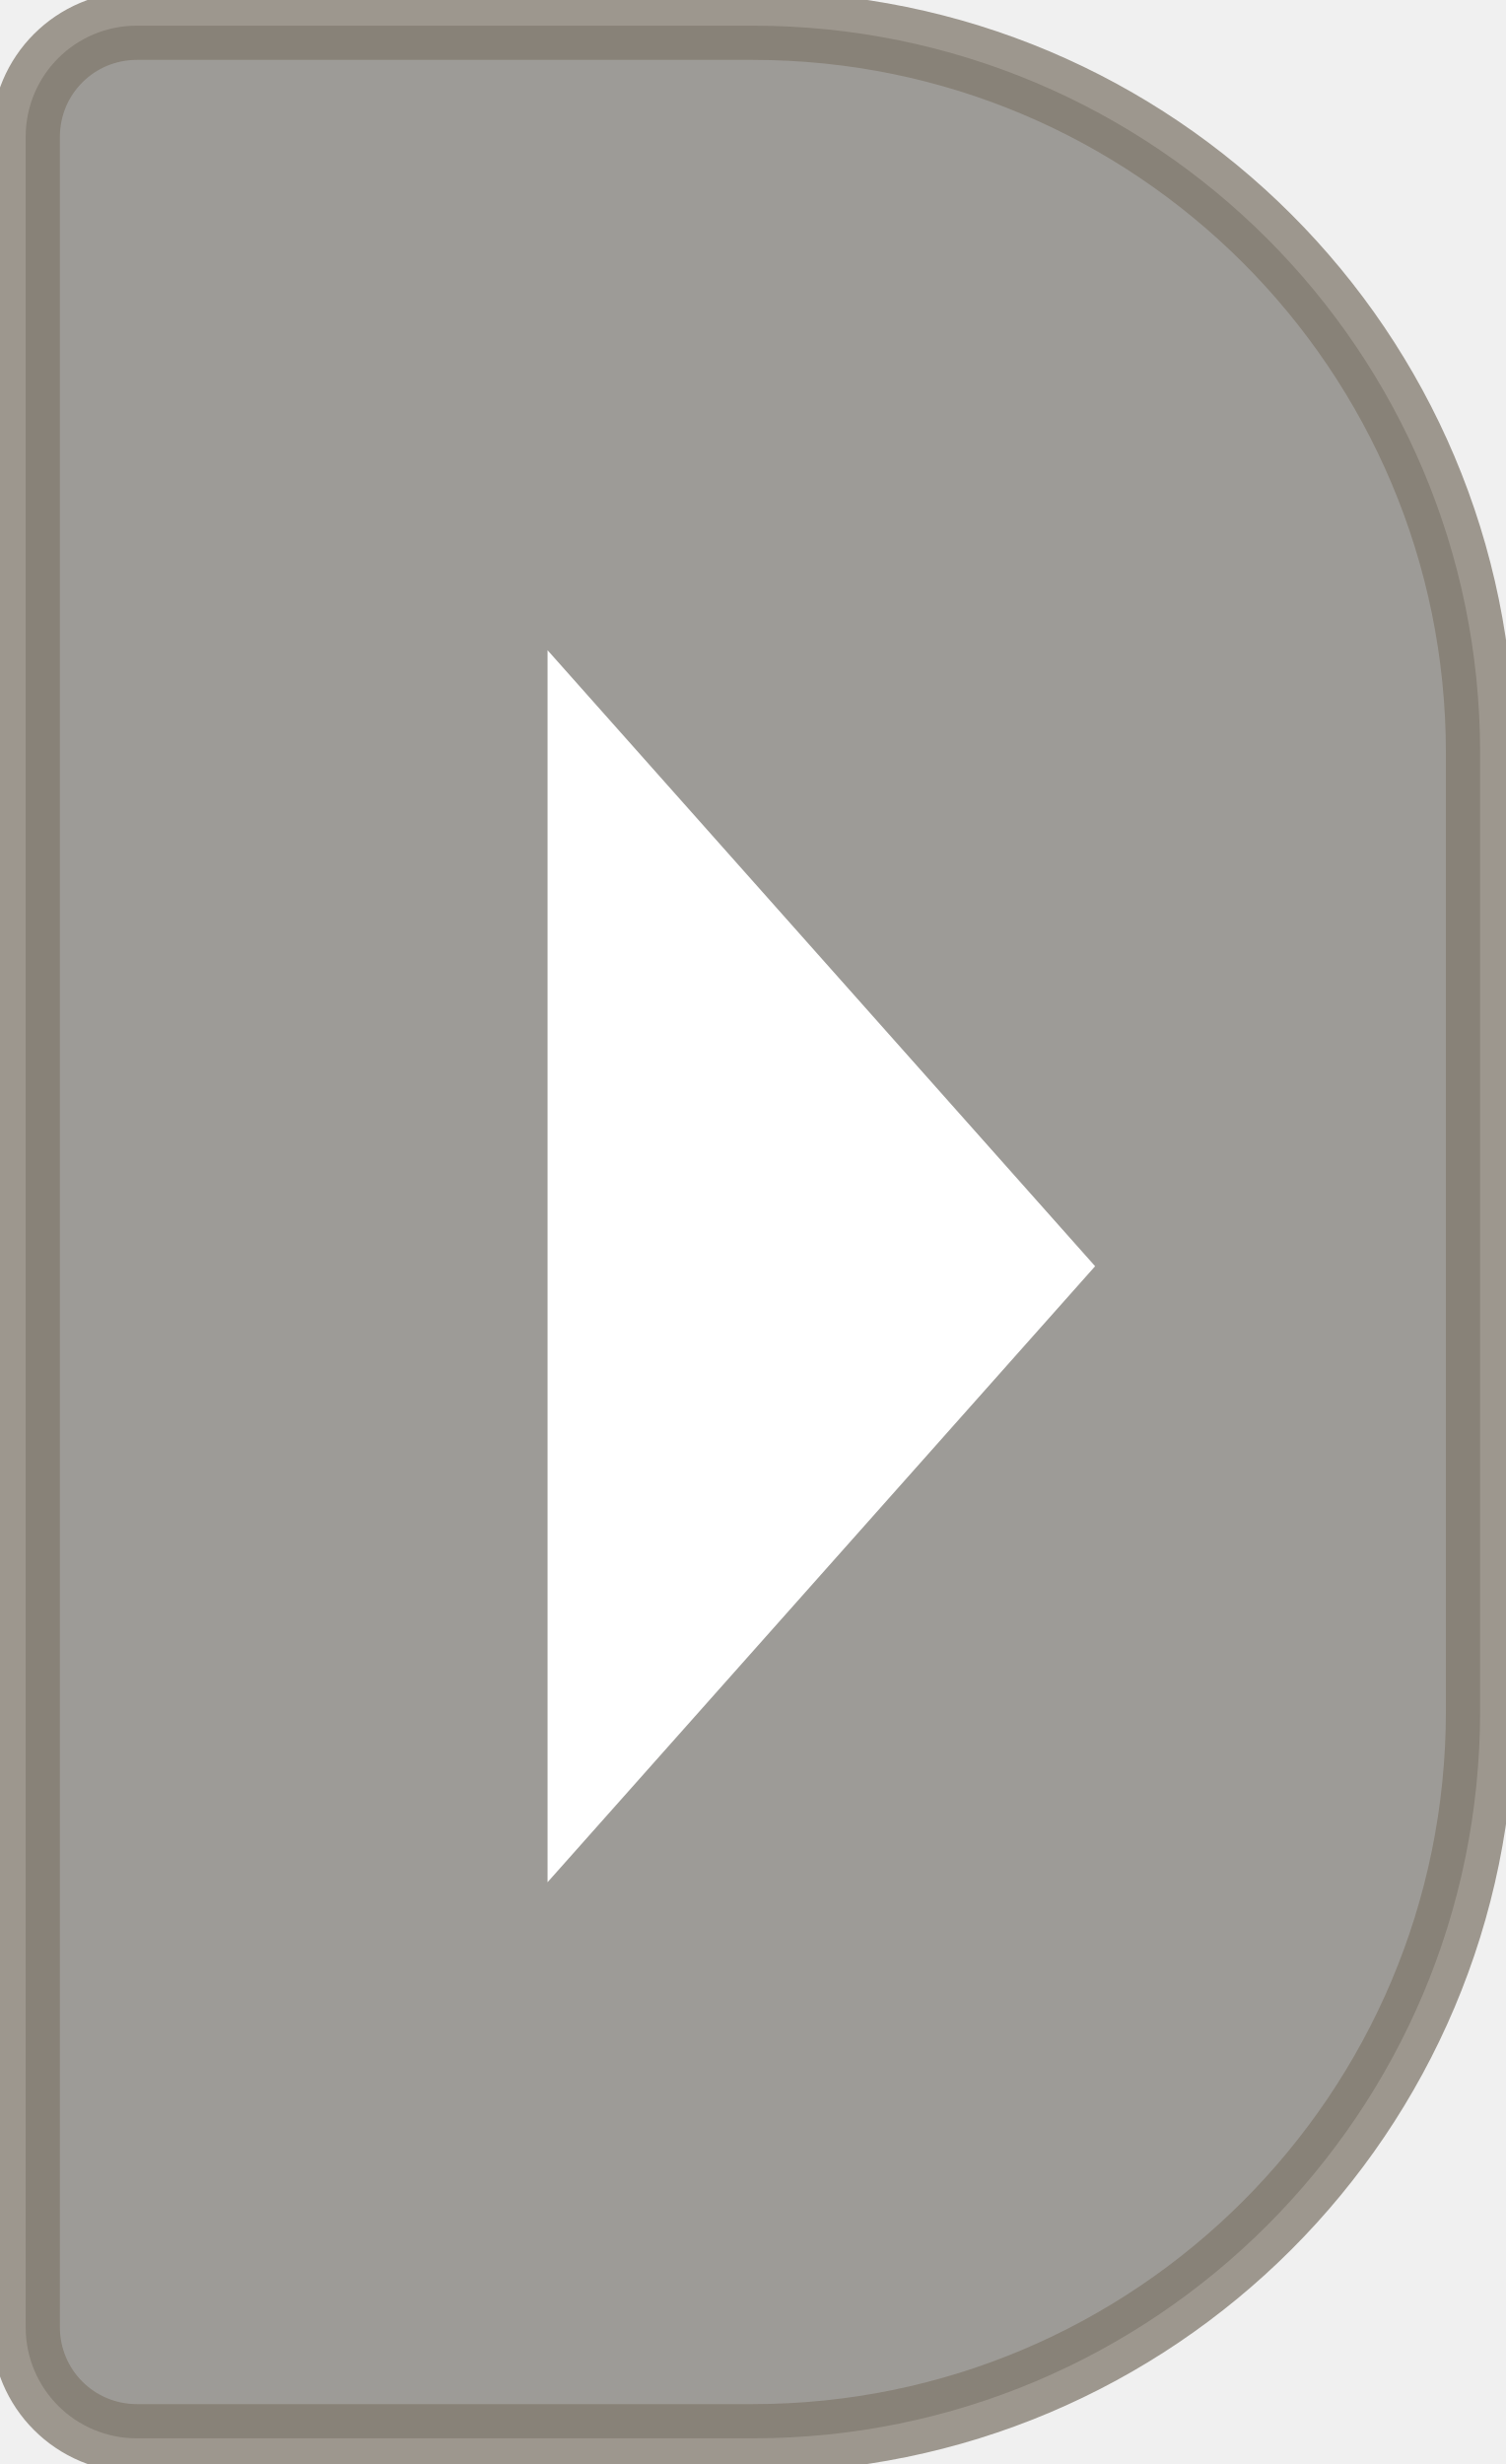
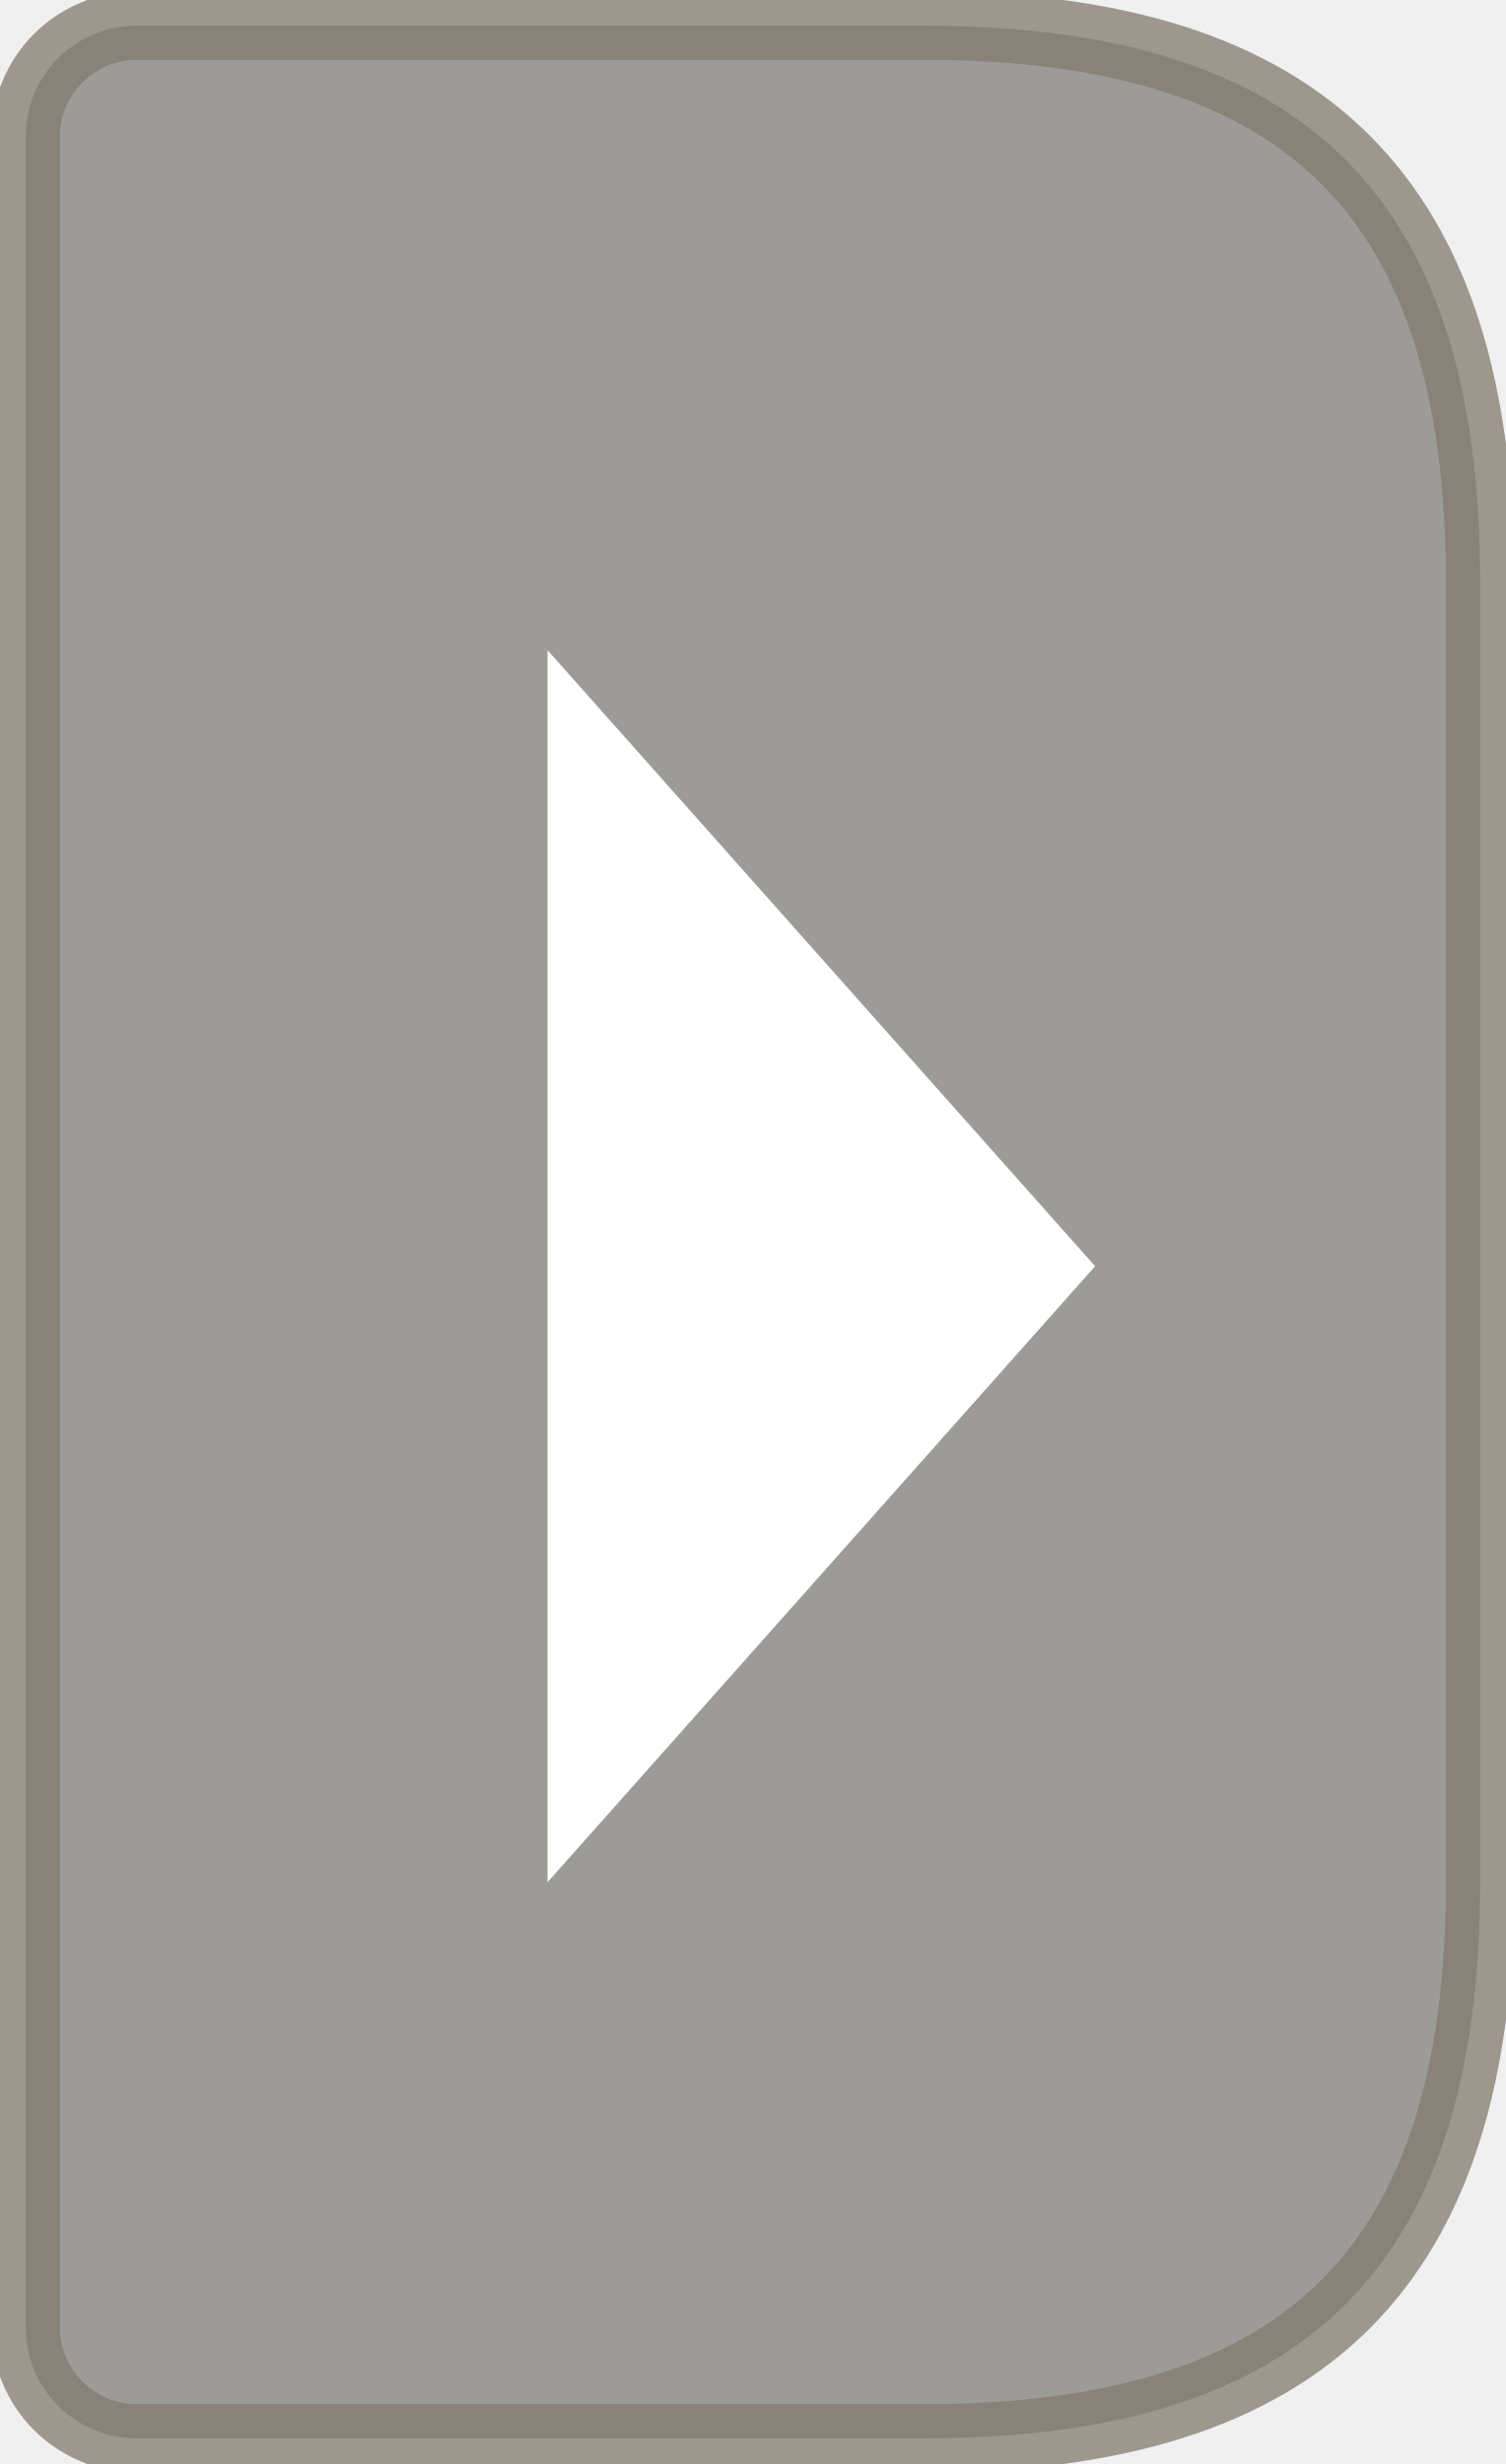
<svg xmlns="http://www.w3.org/2000/svg" width="44" height="72" viewBox="0 0 44 72">
-   <path style="fill:#4a463f;fill-opacity:0.5;stroke:#817a6e;stroke-width:2;stroke-linejoin:round;stroke-opacity:0.75" d="M 0.75,4 C 0.75,2.2 2.2,0.75 4,0.75 h 18 c 11.74,0 21.25,9.51 21.25,21.25 v 28 c 0,11.74 -9.51,21.25 -21.25,21.25 H 4 c -1.8,0 -3.25,-1.45 -3.25,-3.25 z" />
+   <path style="fill:#4a463f;fill-opacity:0.5;stroke:#817a6e;stroke-width:2;stroke-linejoin:round;stroke-opacity:0.75" d="M 0.75,4 C 0.75,2.2 2.2,0.75 4,0.75 h 23 c 11.2,0 16.25,5.05 16.25,16.25 v 38 c 0,11.2 -5.05,16.25 -16.25,16.25 H 4 c -1.8,0 -3.25,-1.45 -3.25,-3.25 z" />
  <path style="fill:#ffffff" d="M 16,19 32,37 16,55 Z" />
</svg>
